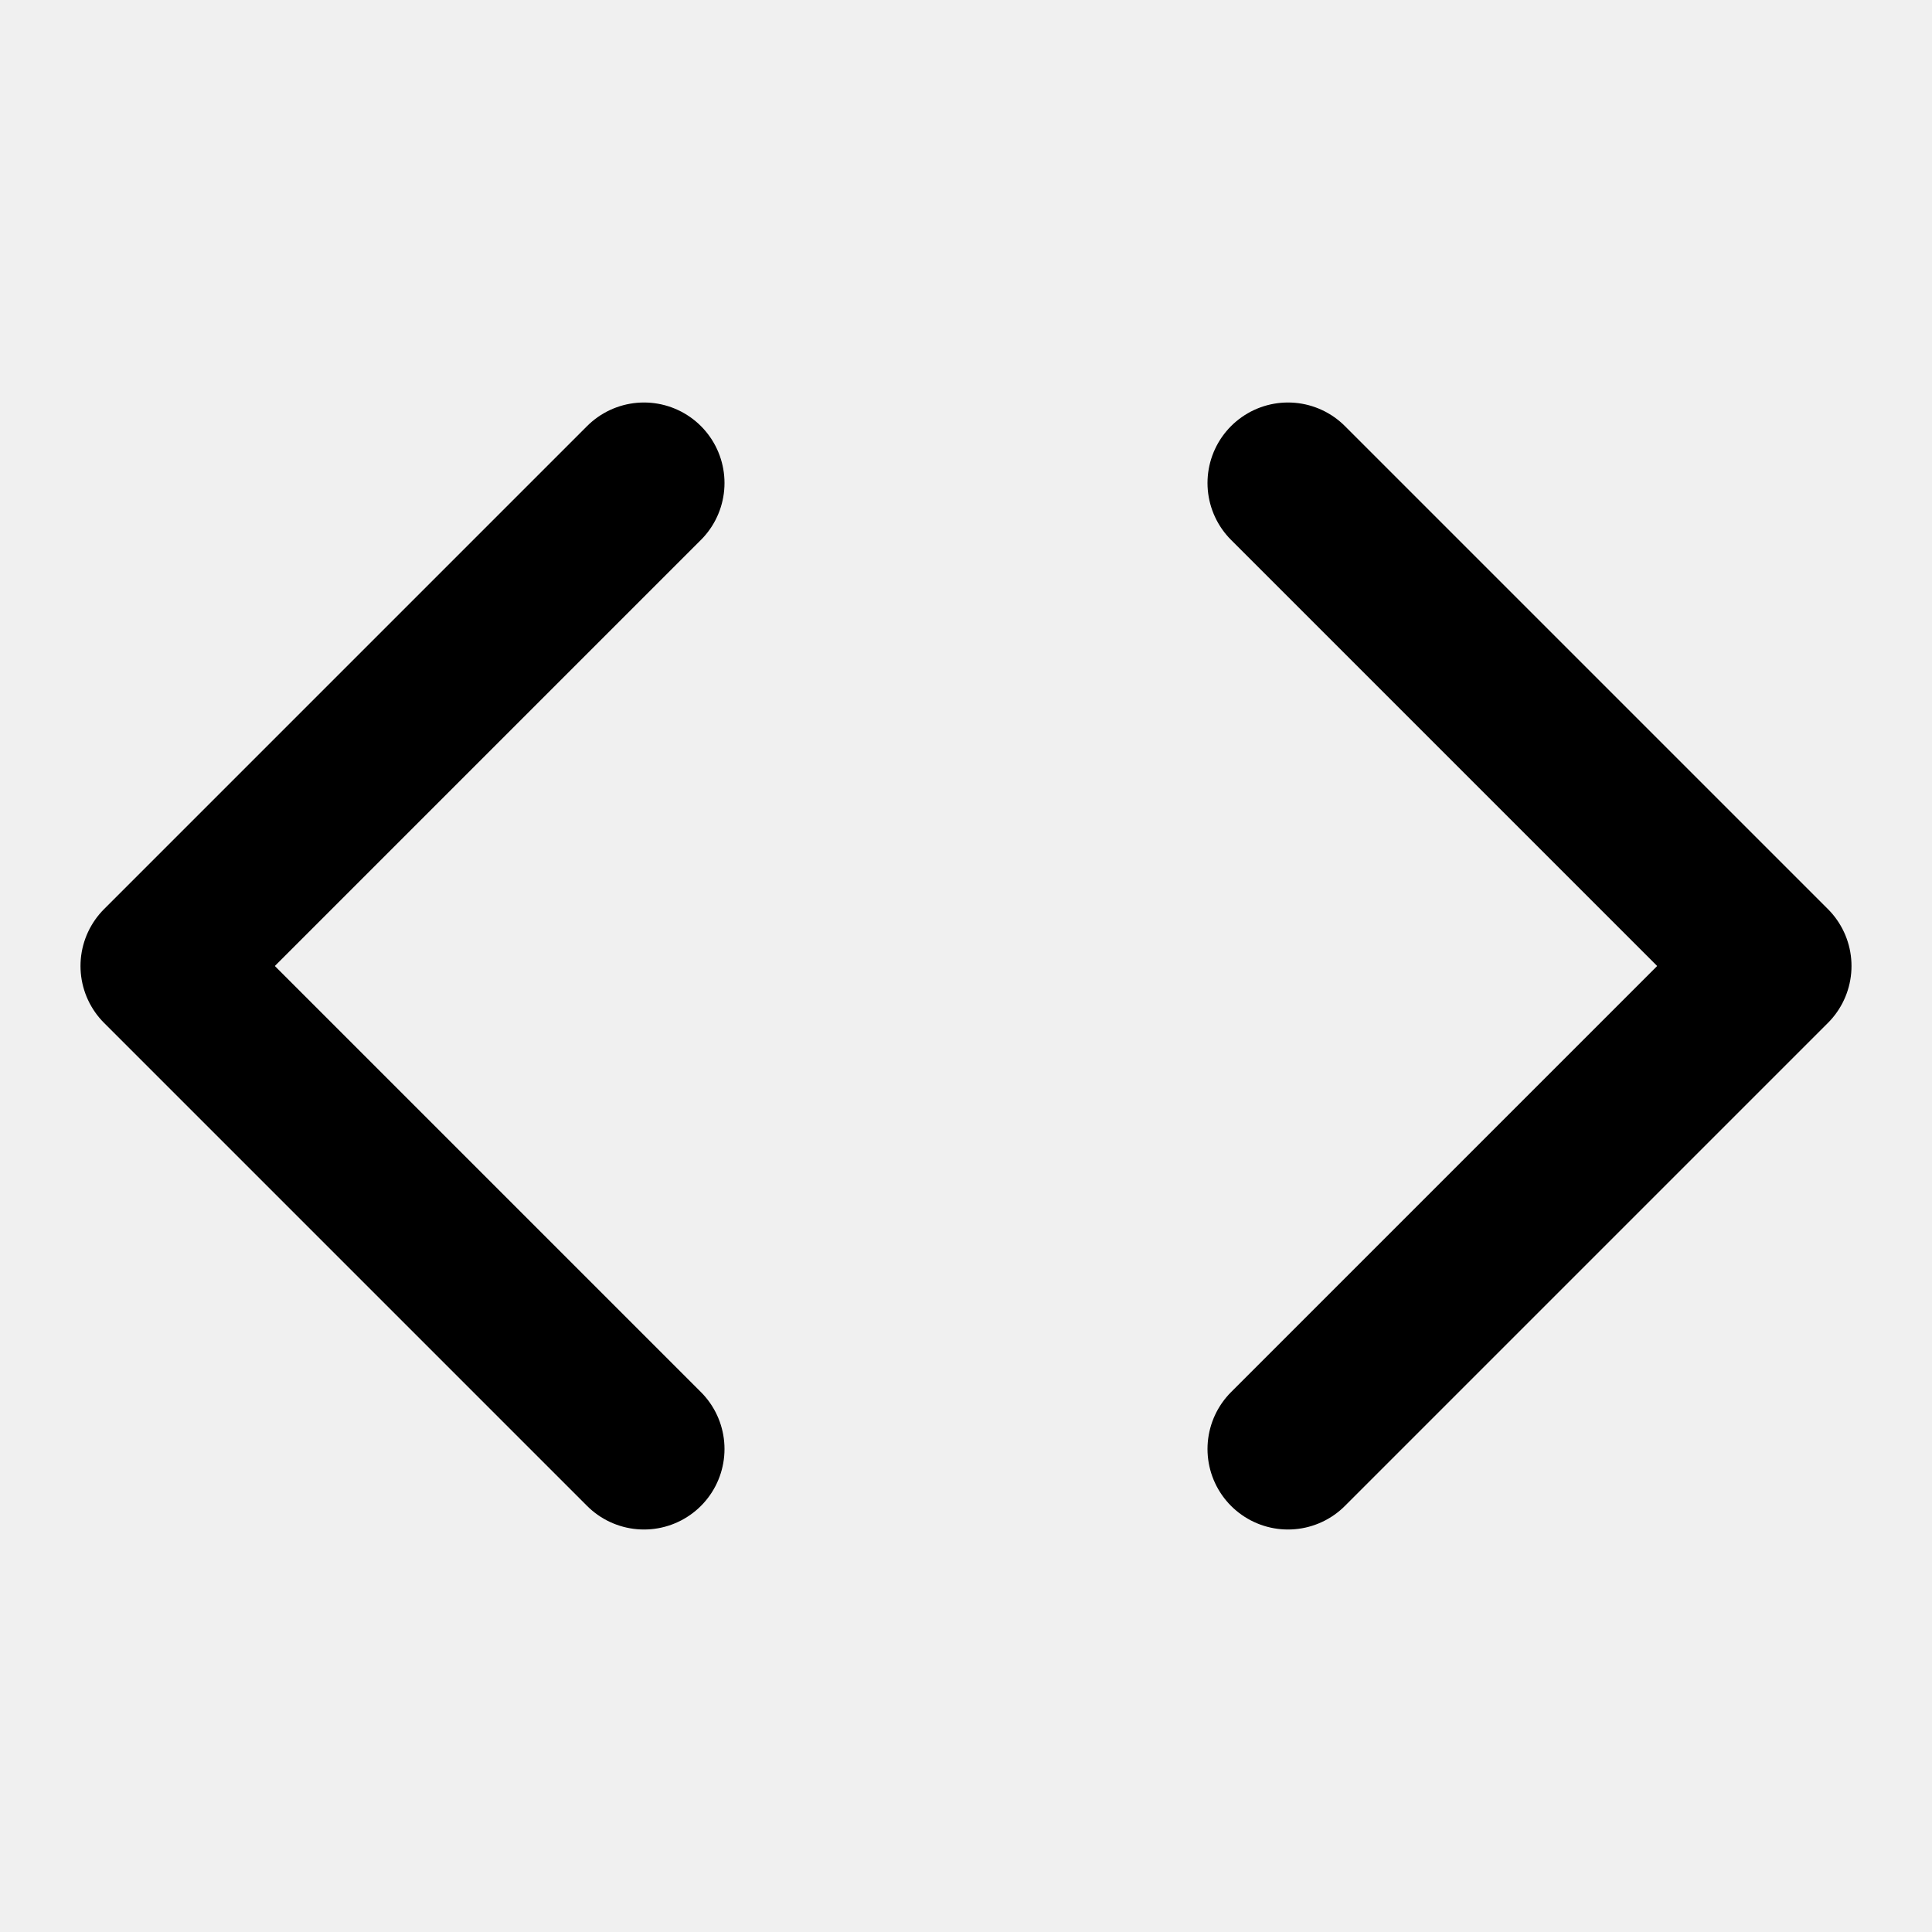
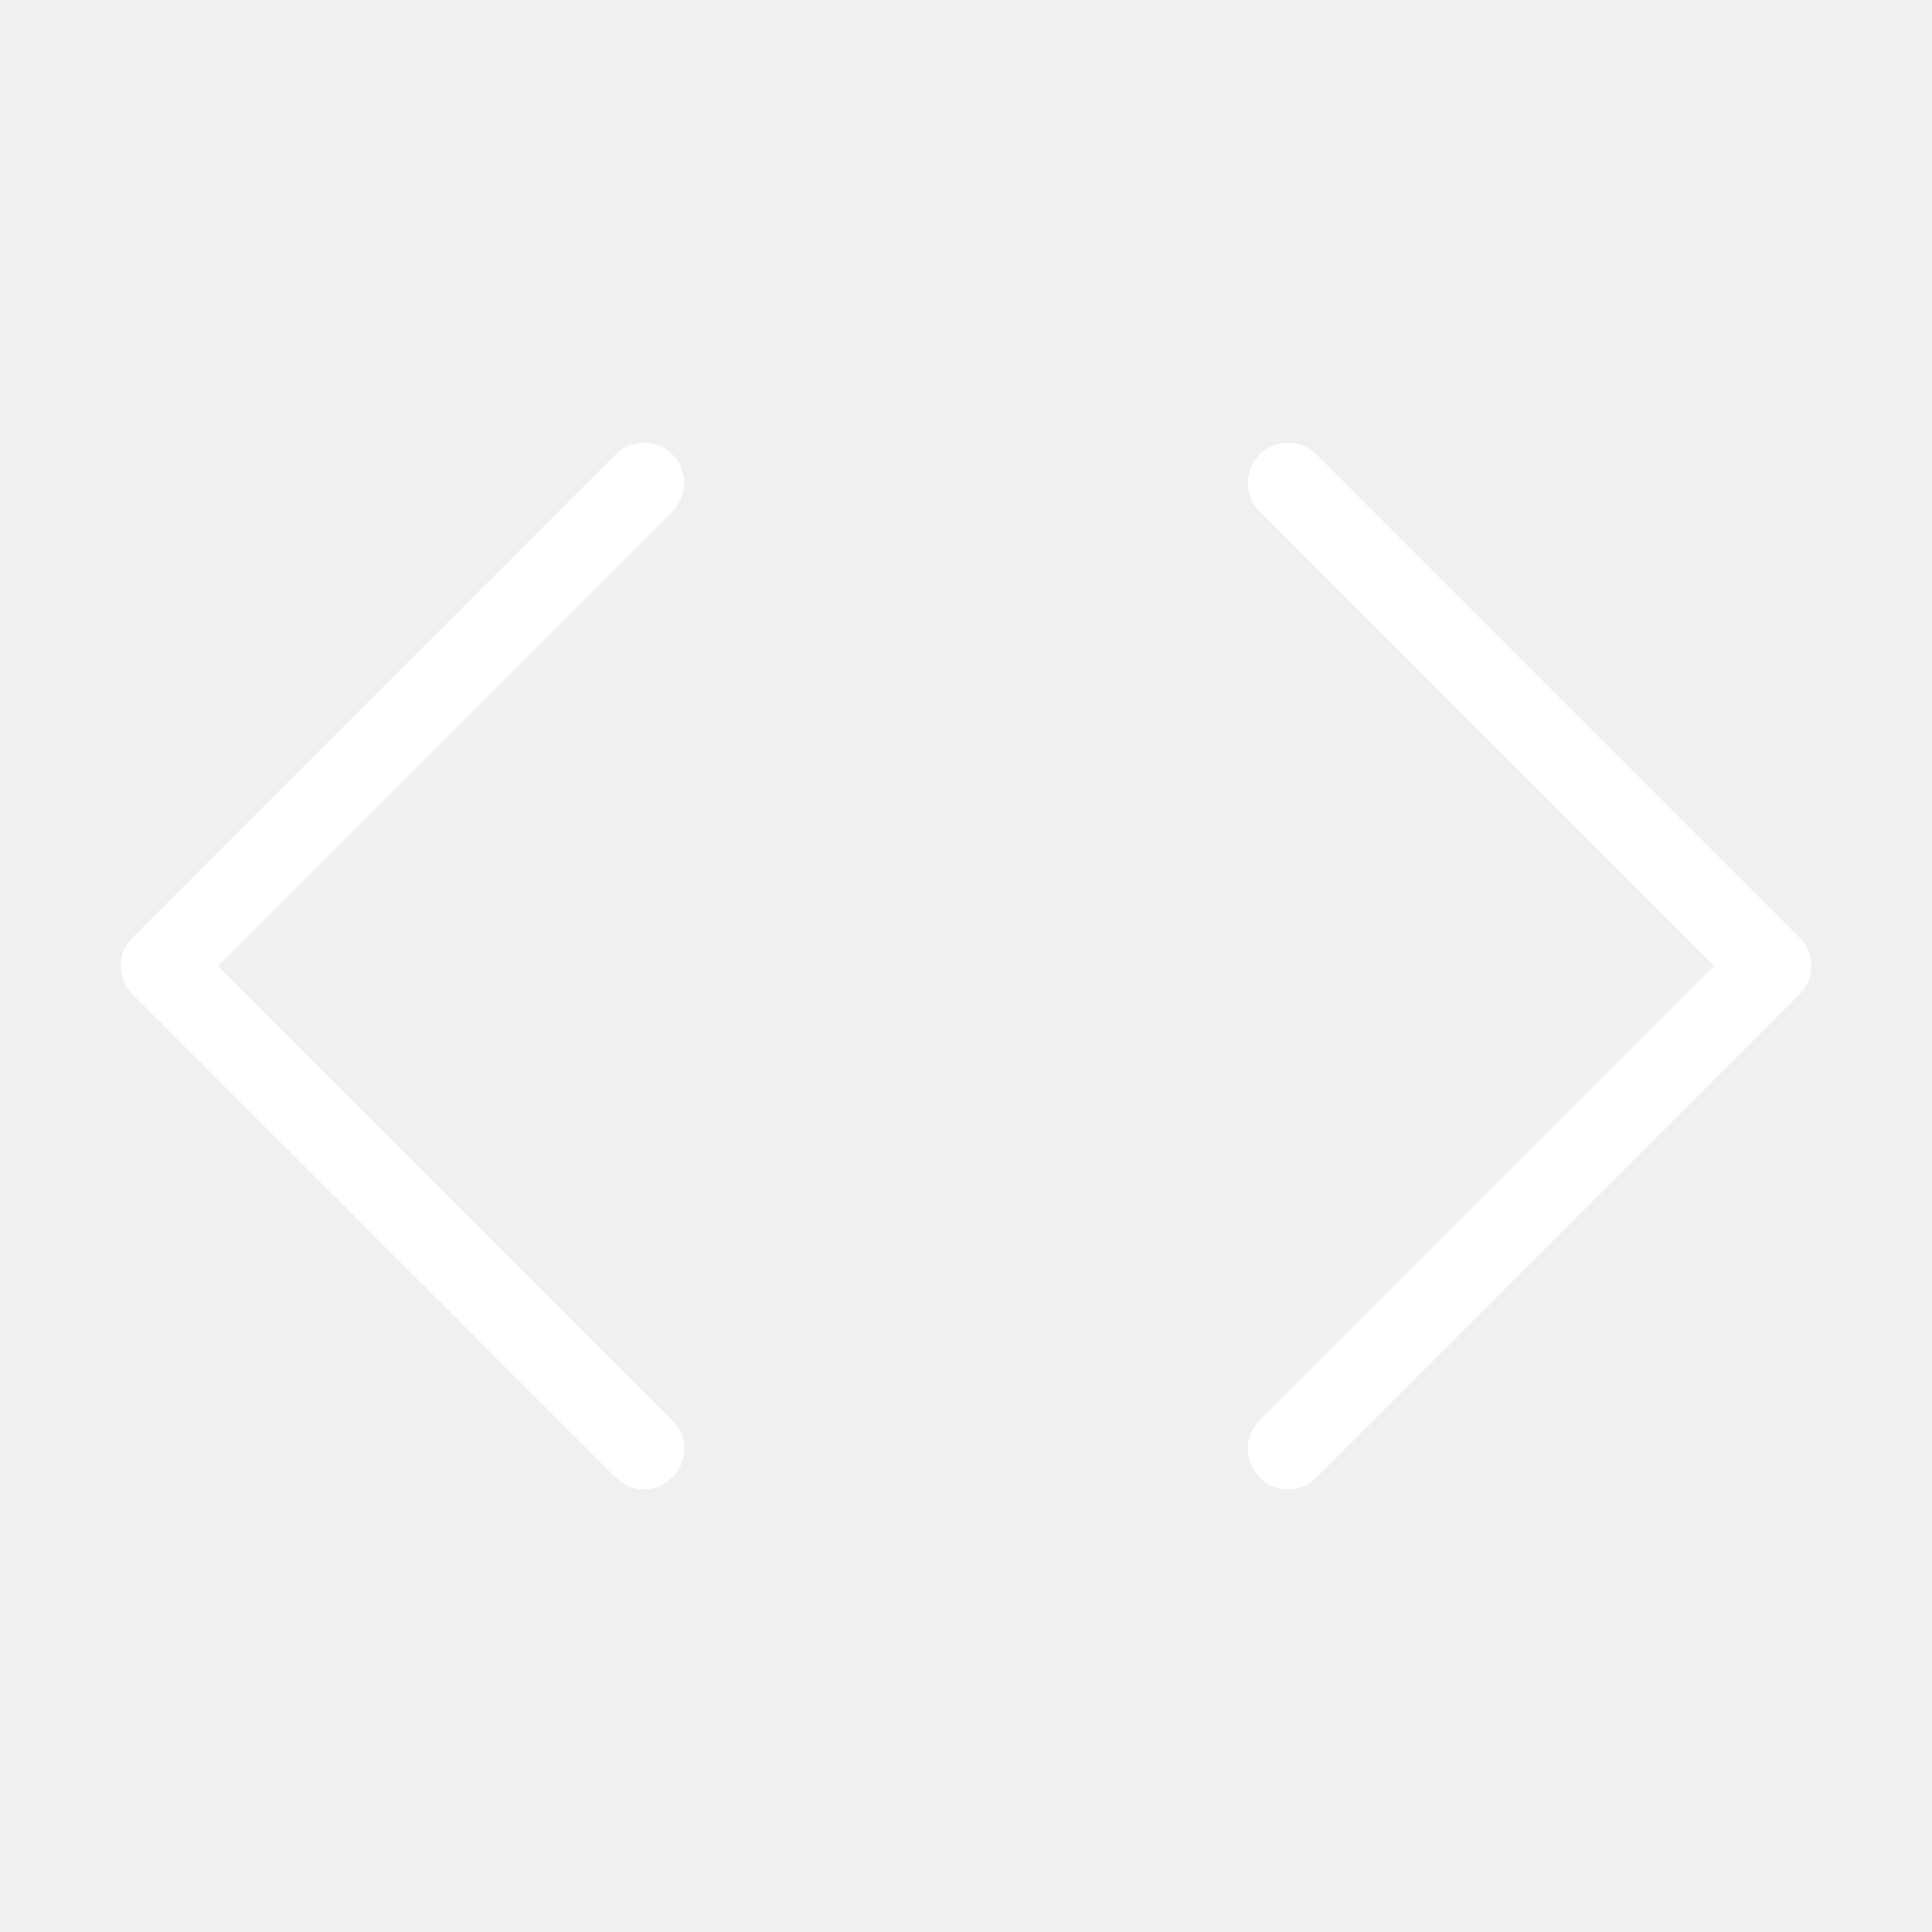
- <svg xmlns="http://www.w3.org/2000/svg" width="24" height="24" viewBox="0 0 24 24" fill="none" stroke="currentColor" stroke-width="2" stroke-linecap="round" stroke-linejoin="round" class="feather feather-code">
+ <svg xmlns="http://www.w3.org/2000/svg" width="32" height="32" viewBox="0 0 24 24" fill="none" stroke="white" stroke-width="1" stroke-linecap="round" stroke-linejoin="round" class="feather feather-code">
  <polyline points="16 18 22 12 16 6" />
  <polyline points="8 6 2 12 8 18" />
</svg>
